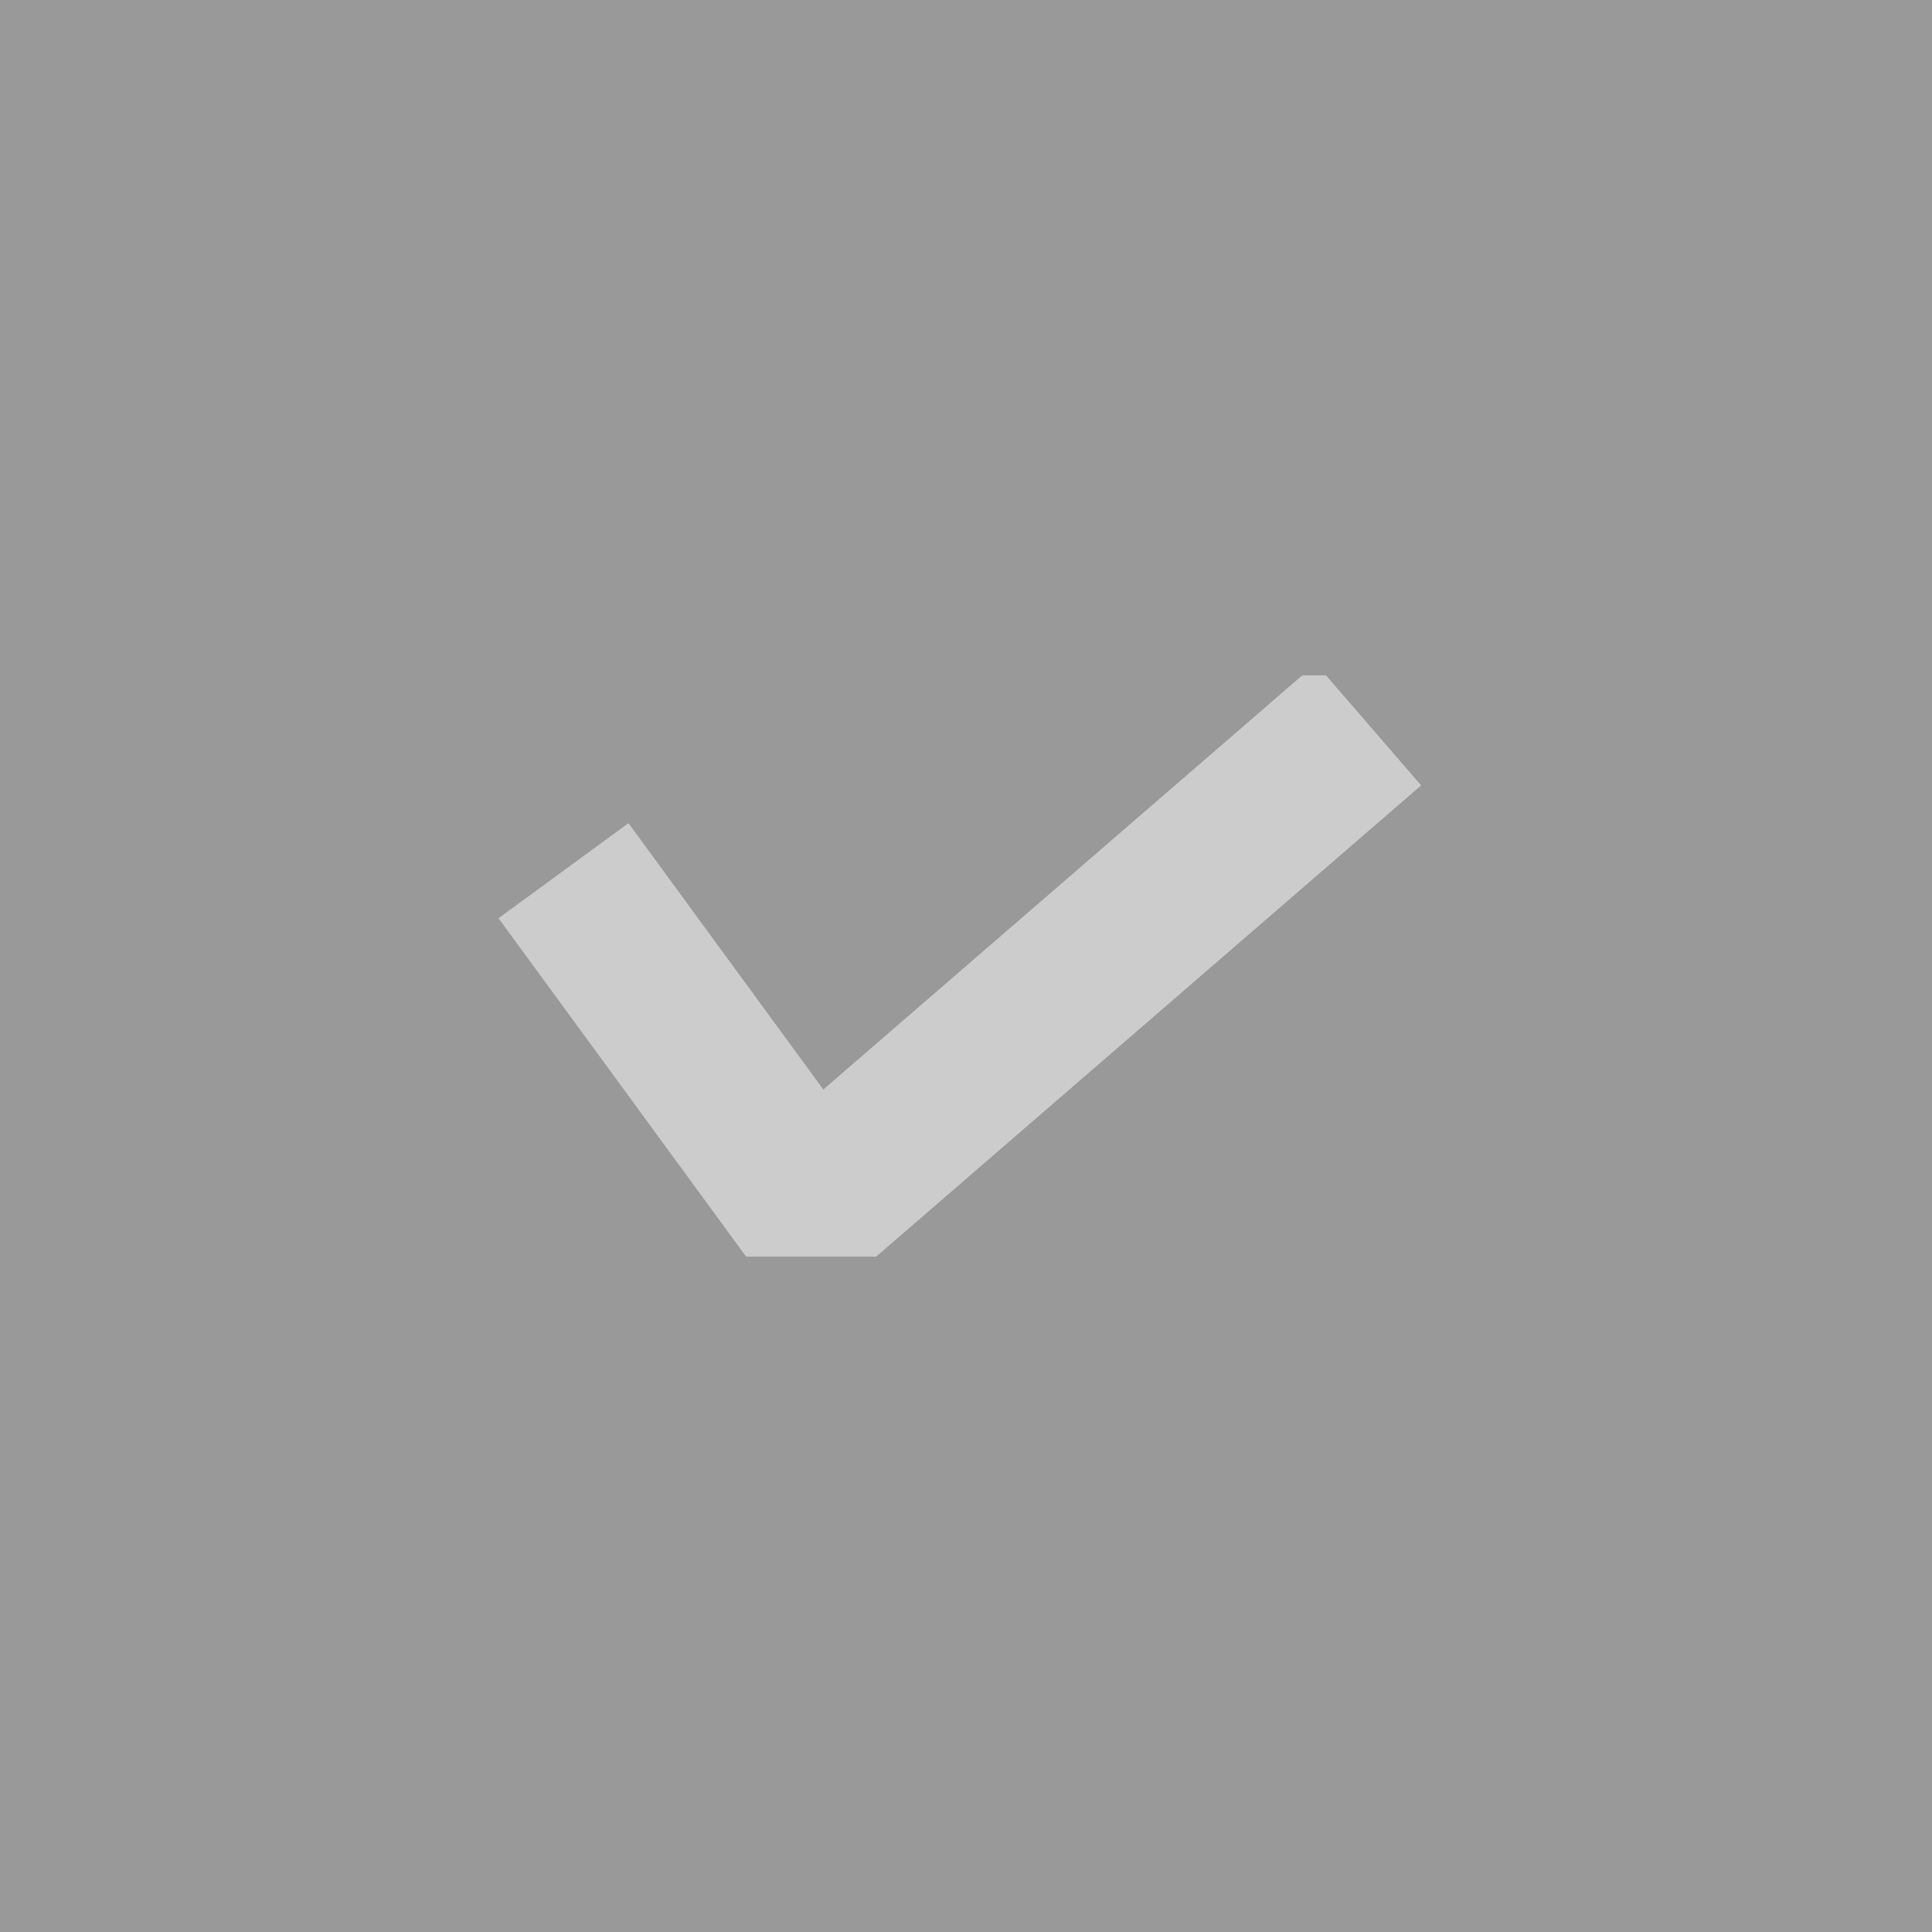
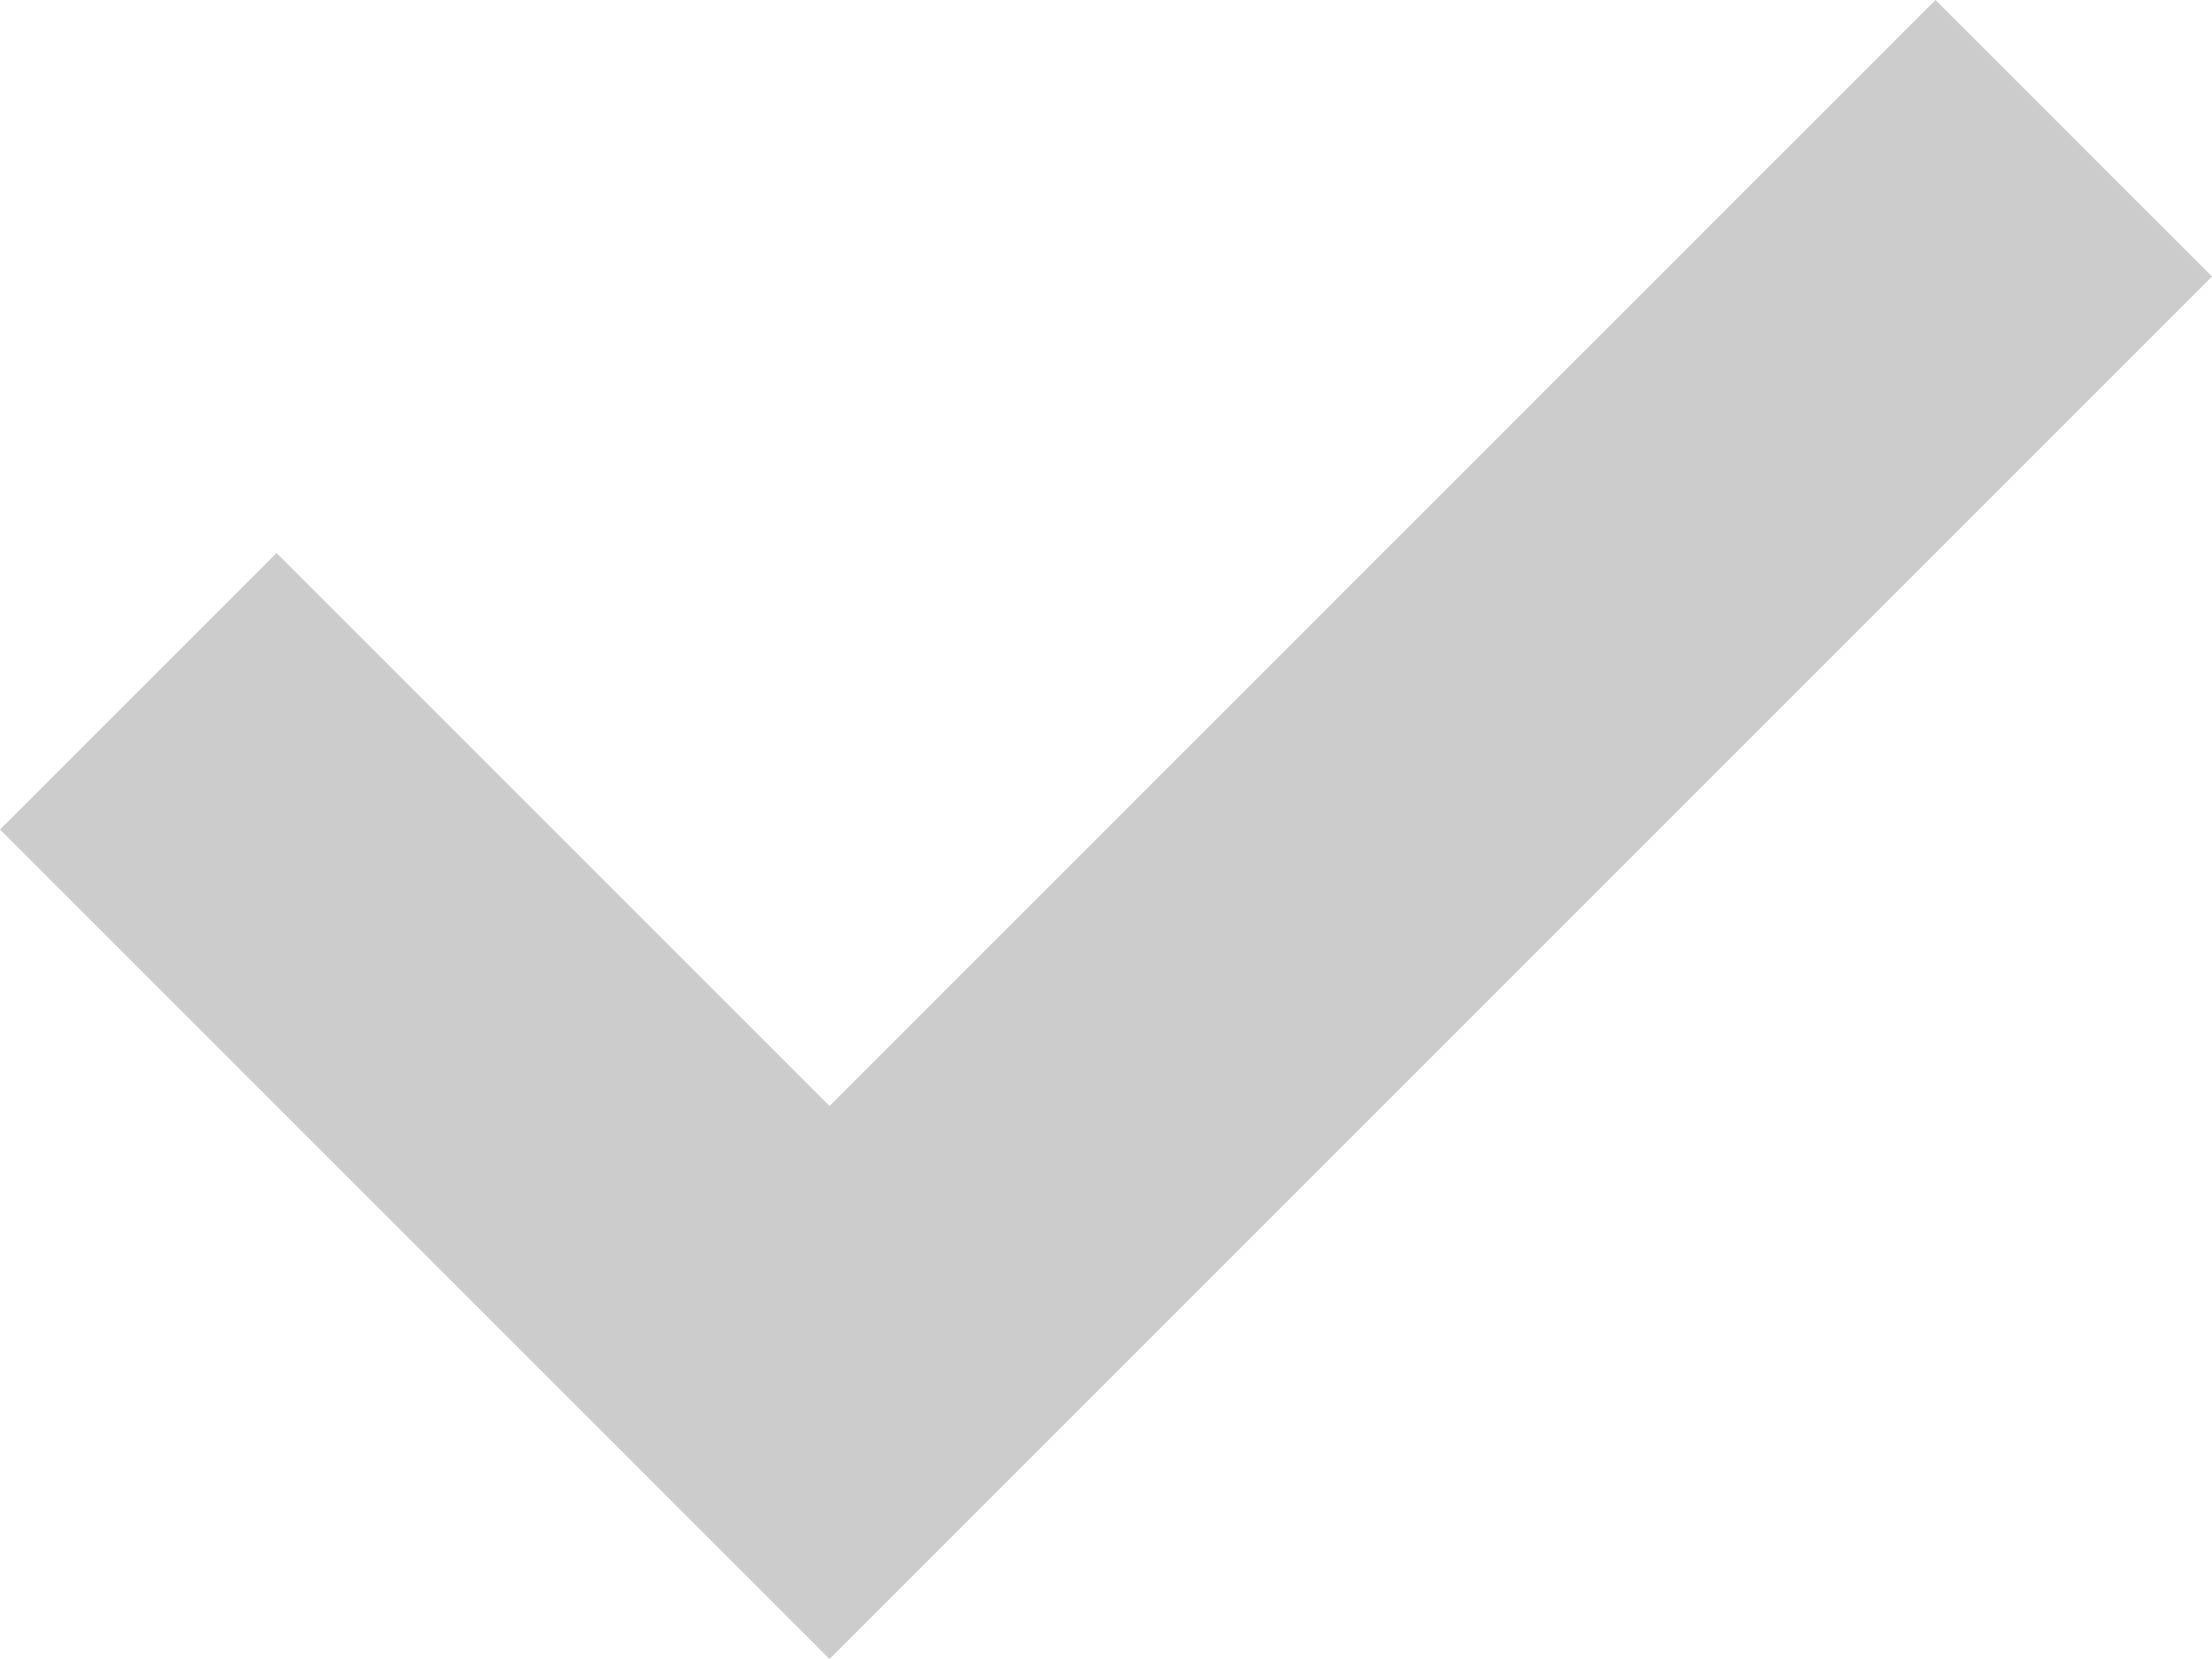
- <svg xmlns="http://www.w3.org/2000/svg" width="24" height="24" viewBox="0 0 24 24">
-   <defs>
-     <filter id="dsnsjxk60a" color-interpolation-filters="auto">
-       <feColorMatrix in="SourceGraphic" values="0 0 0 0 0.8 0 0 0 0 0.8 0 0 0 0 0.8 0 0 0 1 0" />
-     </filter>
-   </defs>
-   <g fill="none" fill-rule="evenodd">
-     <g>
-       <g>
-         <g>
-           <path fill="#999" d="M0 0H24V24H0z" transform="translate(-20, -1021) translate(20, 1021) translate(0, 0)" />
-           <g filter="url(#dsnsjxk60a)" transform="translate(-20, -1021) translate(20, 1021) translate(0, 0)">
-             <g>
-               <path stroke="#000" stroke-width="2" d="M0 1.816L3.061 6 10 0" transform="translate(7, 9)" />
-             </g>
-           </g>
-         </g>
+ <svg xmlns="http://www.w3.org/2000/svg" width="12px" height="9px" viewBox="0 0 12 9" version="1.1">
+   <g id="02_Component-Guideline" stroke="none" stroke-width="1" fill="none" fill-rule="evenodd">
+     <g id="[PC]-Checkbox" transform="translate(-868, -539)" fill="#CCCCCC">
+       <g id="Checkbox-/-Checked-Disabled" transform="translate(862, 531)">
+         <polygon id="Color" points="16.5 8 18 9.5 10.5 17 6 12.5 7.5 11 10.5 14" />
      </g>
    </g>
  </g>
</svg>
